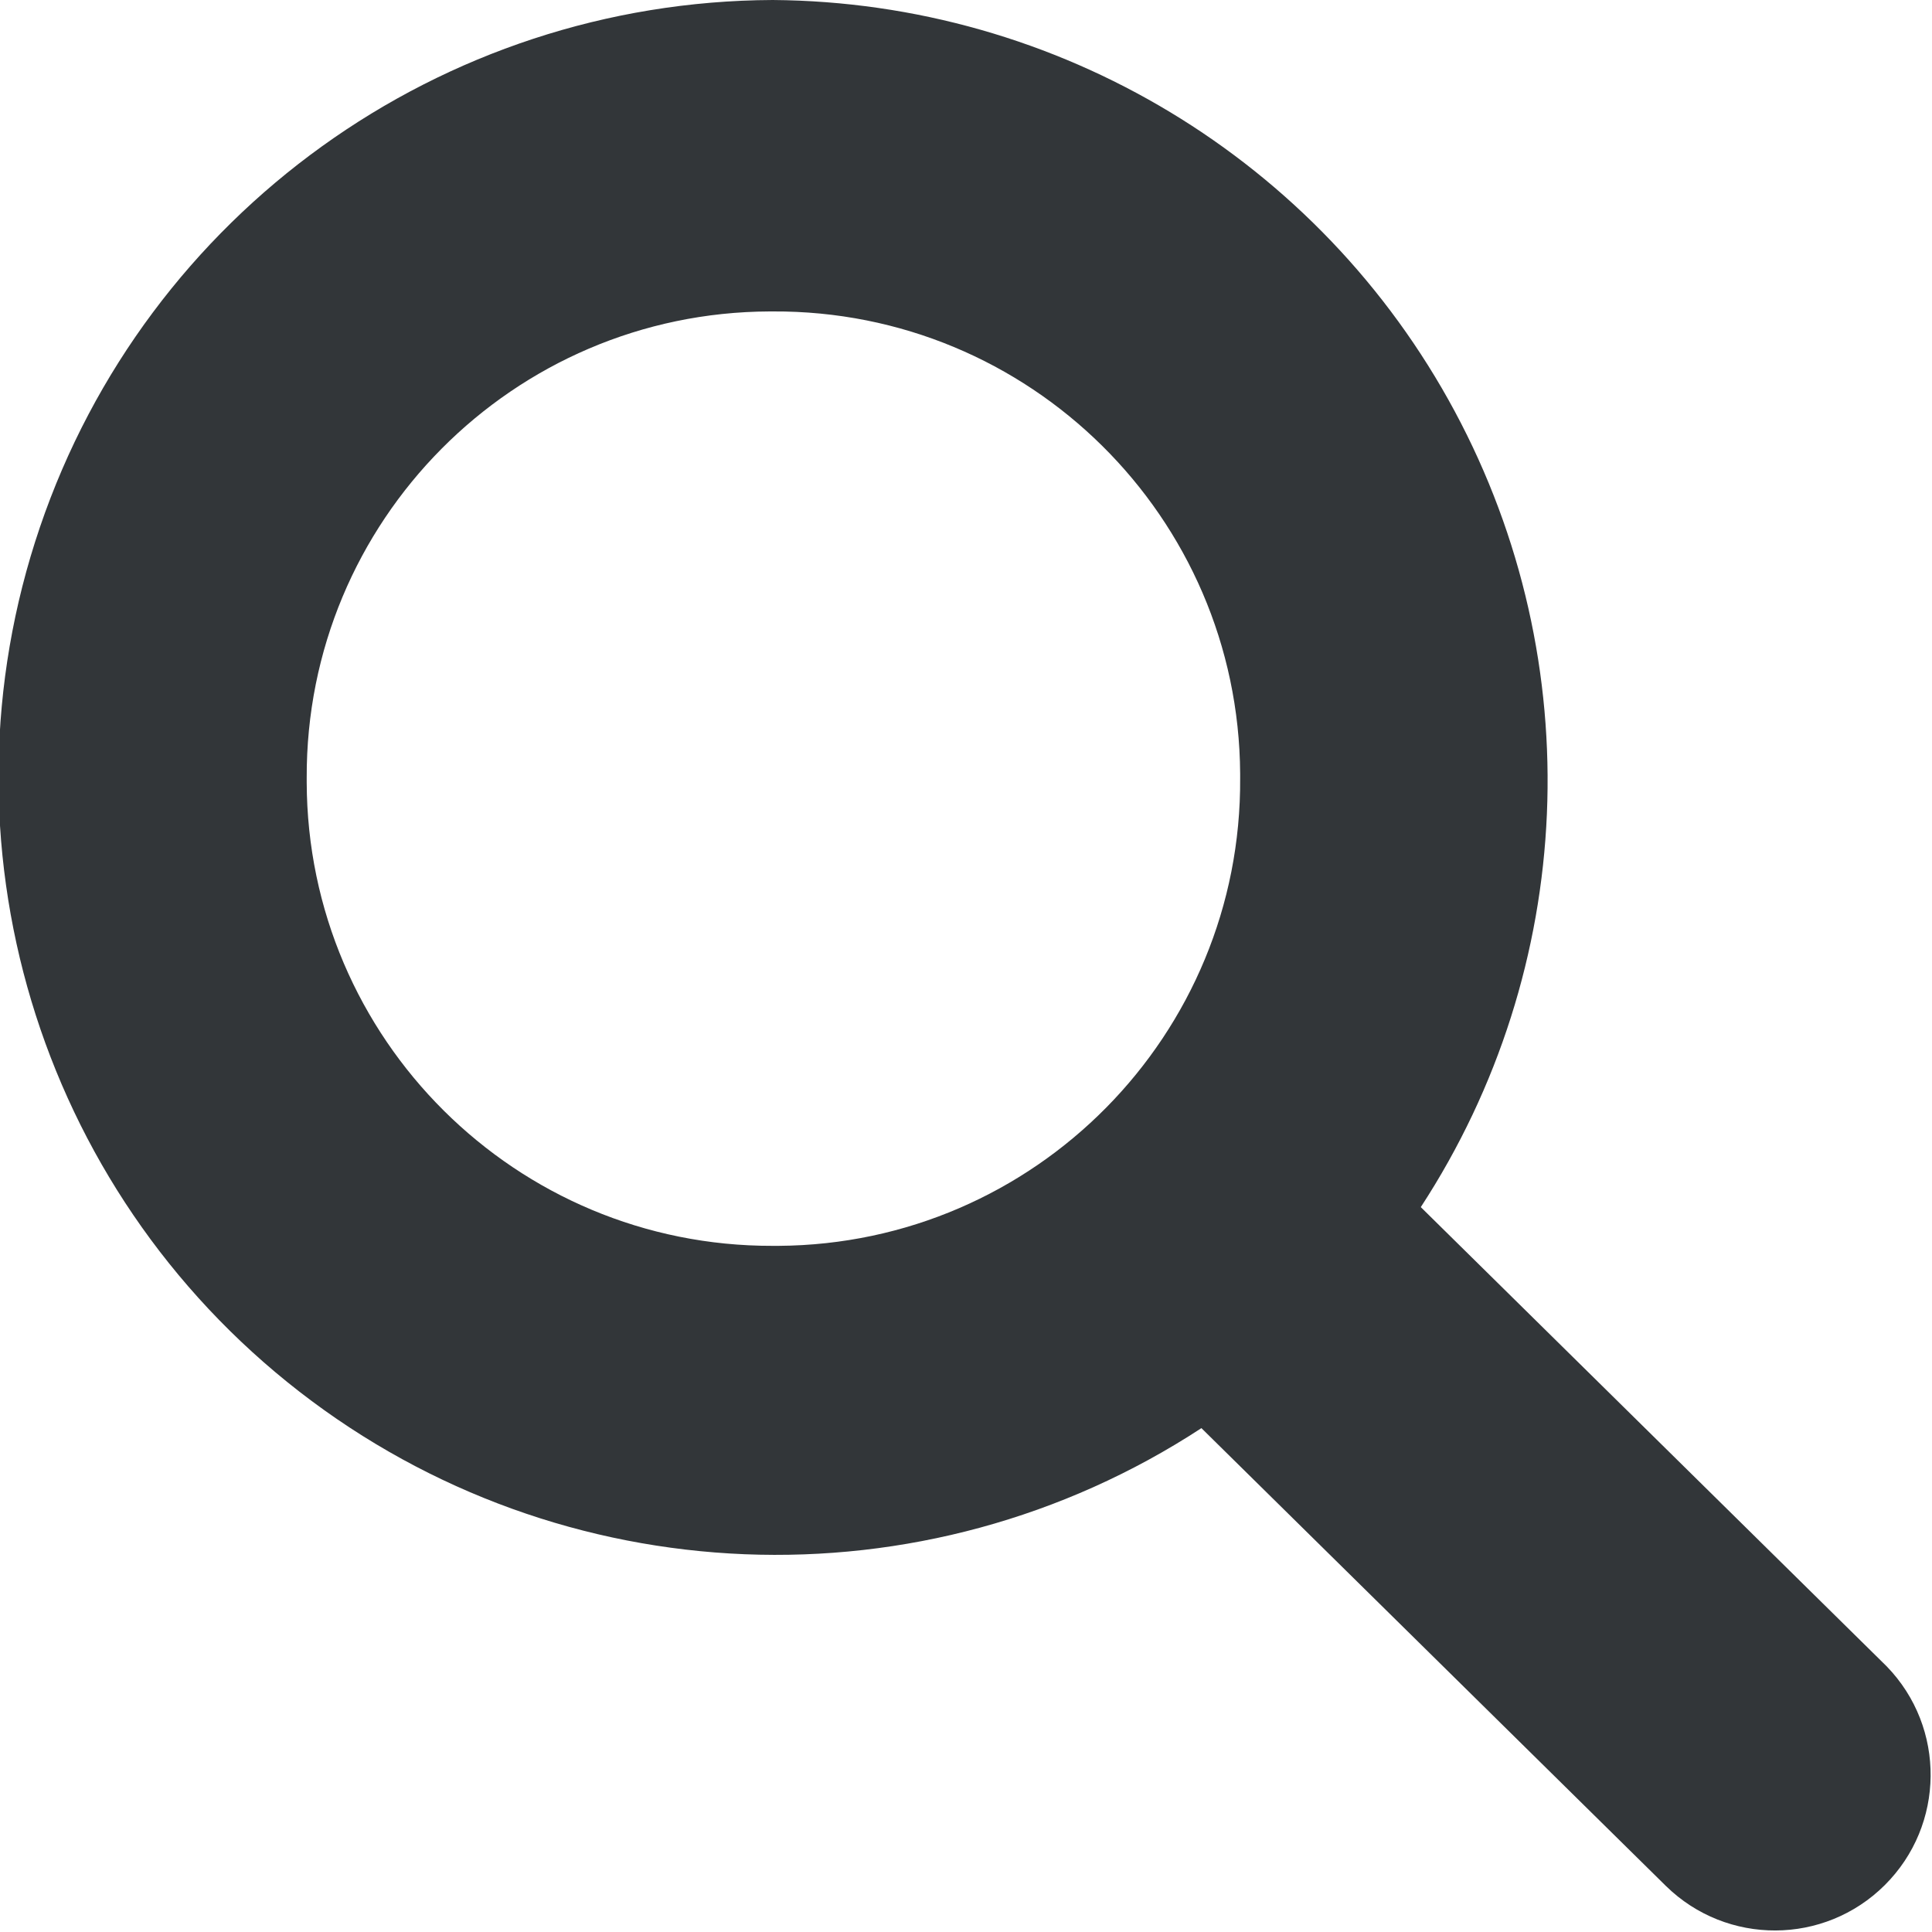
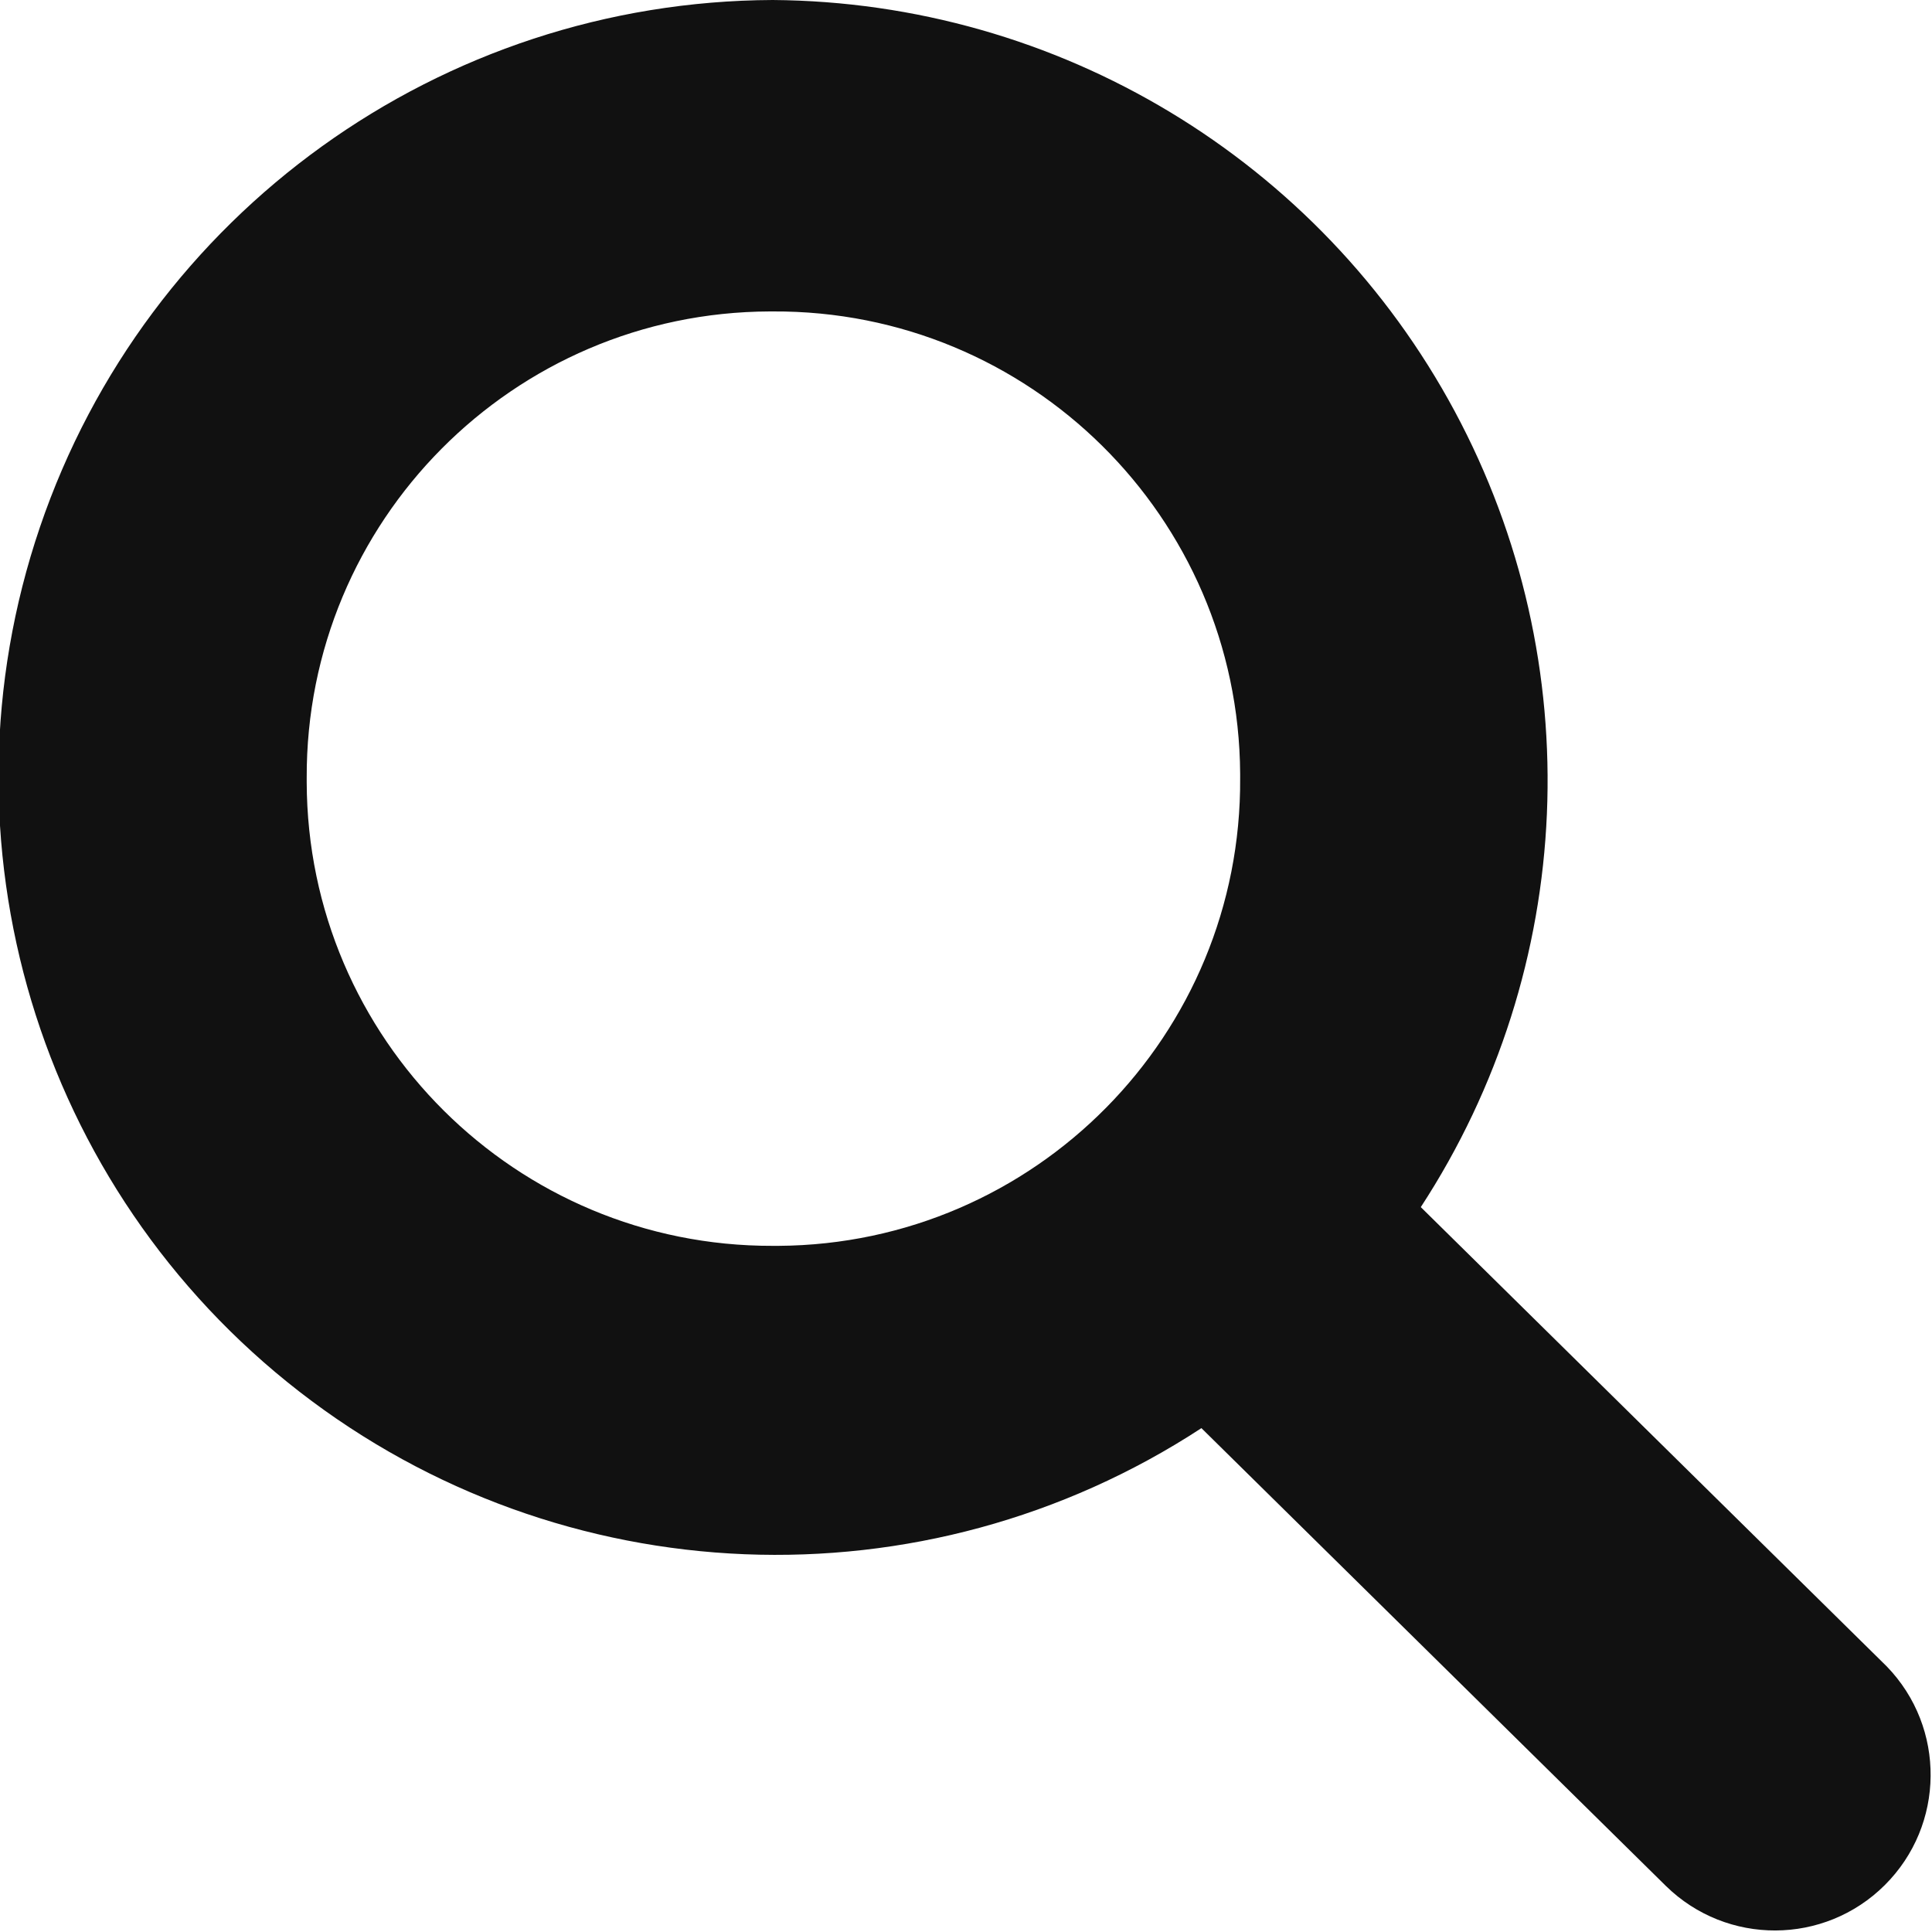
<svg xmlns="http://www.w3.org/2000/svg" id="Layer_1" data-name="Layer 1" viewBox="0 0 20 20">
-   <path d="M7.999,0a8.048,8.048,0,1,0,4.438,14.784l4.809,4.74a1.612,1.612,0,0,0,2.286-2.273l-4.824-4.755A8.081,8.081,0,0,0,7.999,0Zm0,3.224A4.813,4.813,0,0,1,12.838,8.009q0.0.022,0,.045A4.81,4.81,0,0,1,8.059,12.897q-.03 0-.06,0A4.812,4.812,0,0,1,3.175,8.098v-.045a4.81,4.81,0,0,1,4.794-4.829Z" fill="#323639" />
+   <path d="M7.999,0a8.048,8.048,0,1,0,4.438,14.784l4.809,4.74a1.612,1.612,0,0,0,2.286-2.273l-4.824-4.755A8.081,8.081,0,0,0,7.999,0Zm0,3.224A4.813,4.813,0,0,1,12.838,8.009q0.0.022,0,.045A4.81,4.81,0,0,1,8.059,12.897q-.03 0-.06,0A4.812,4.812,0,0,1,3.175,8.098v-.045a4.81,4.81,0,0,1,4.794-4.829Z" fill="#111111" />
</svg>
